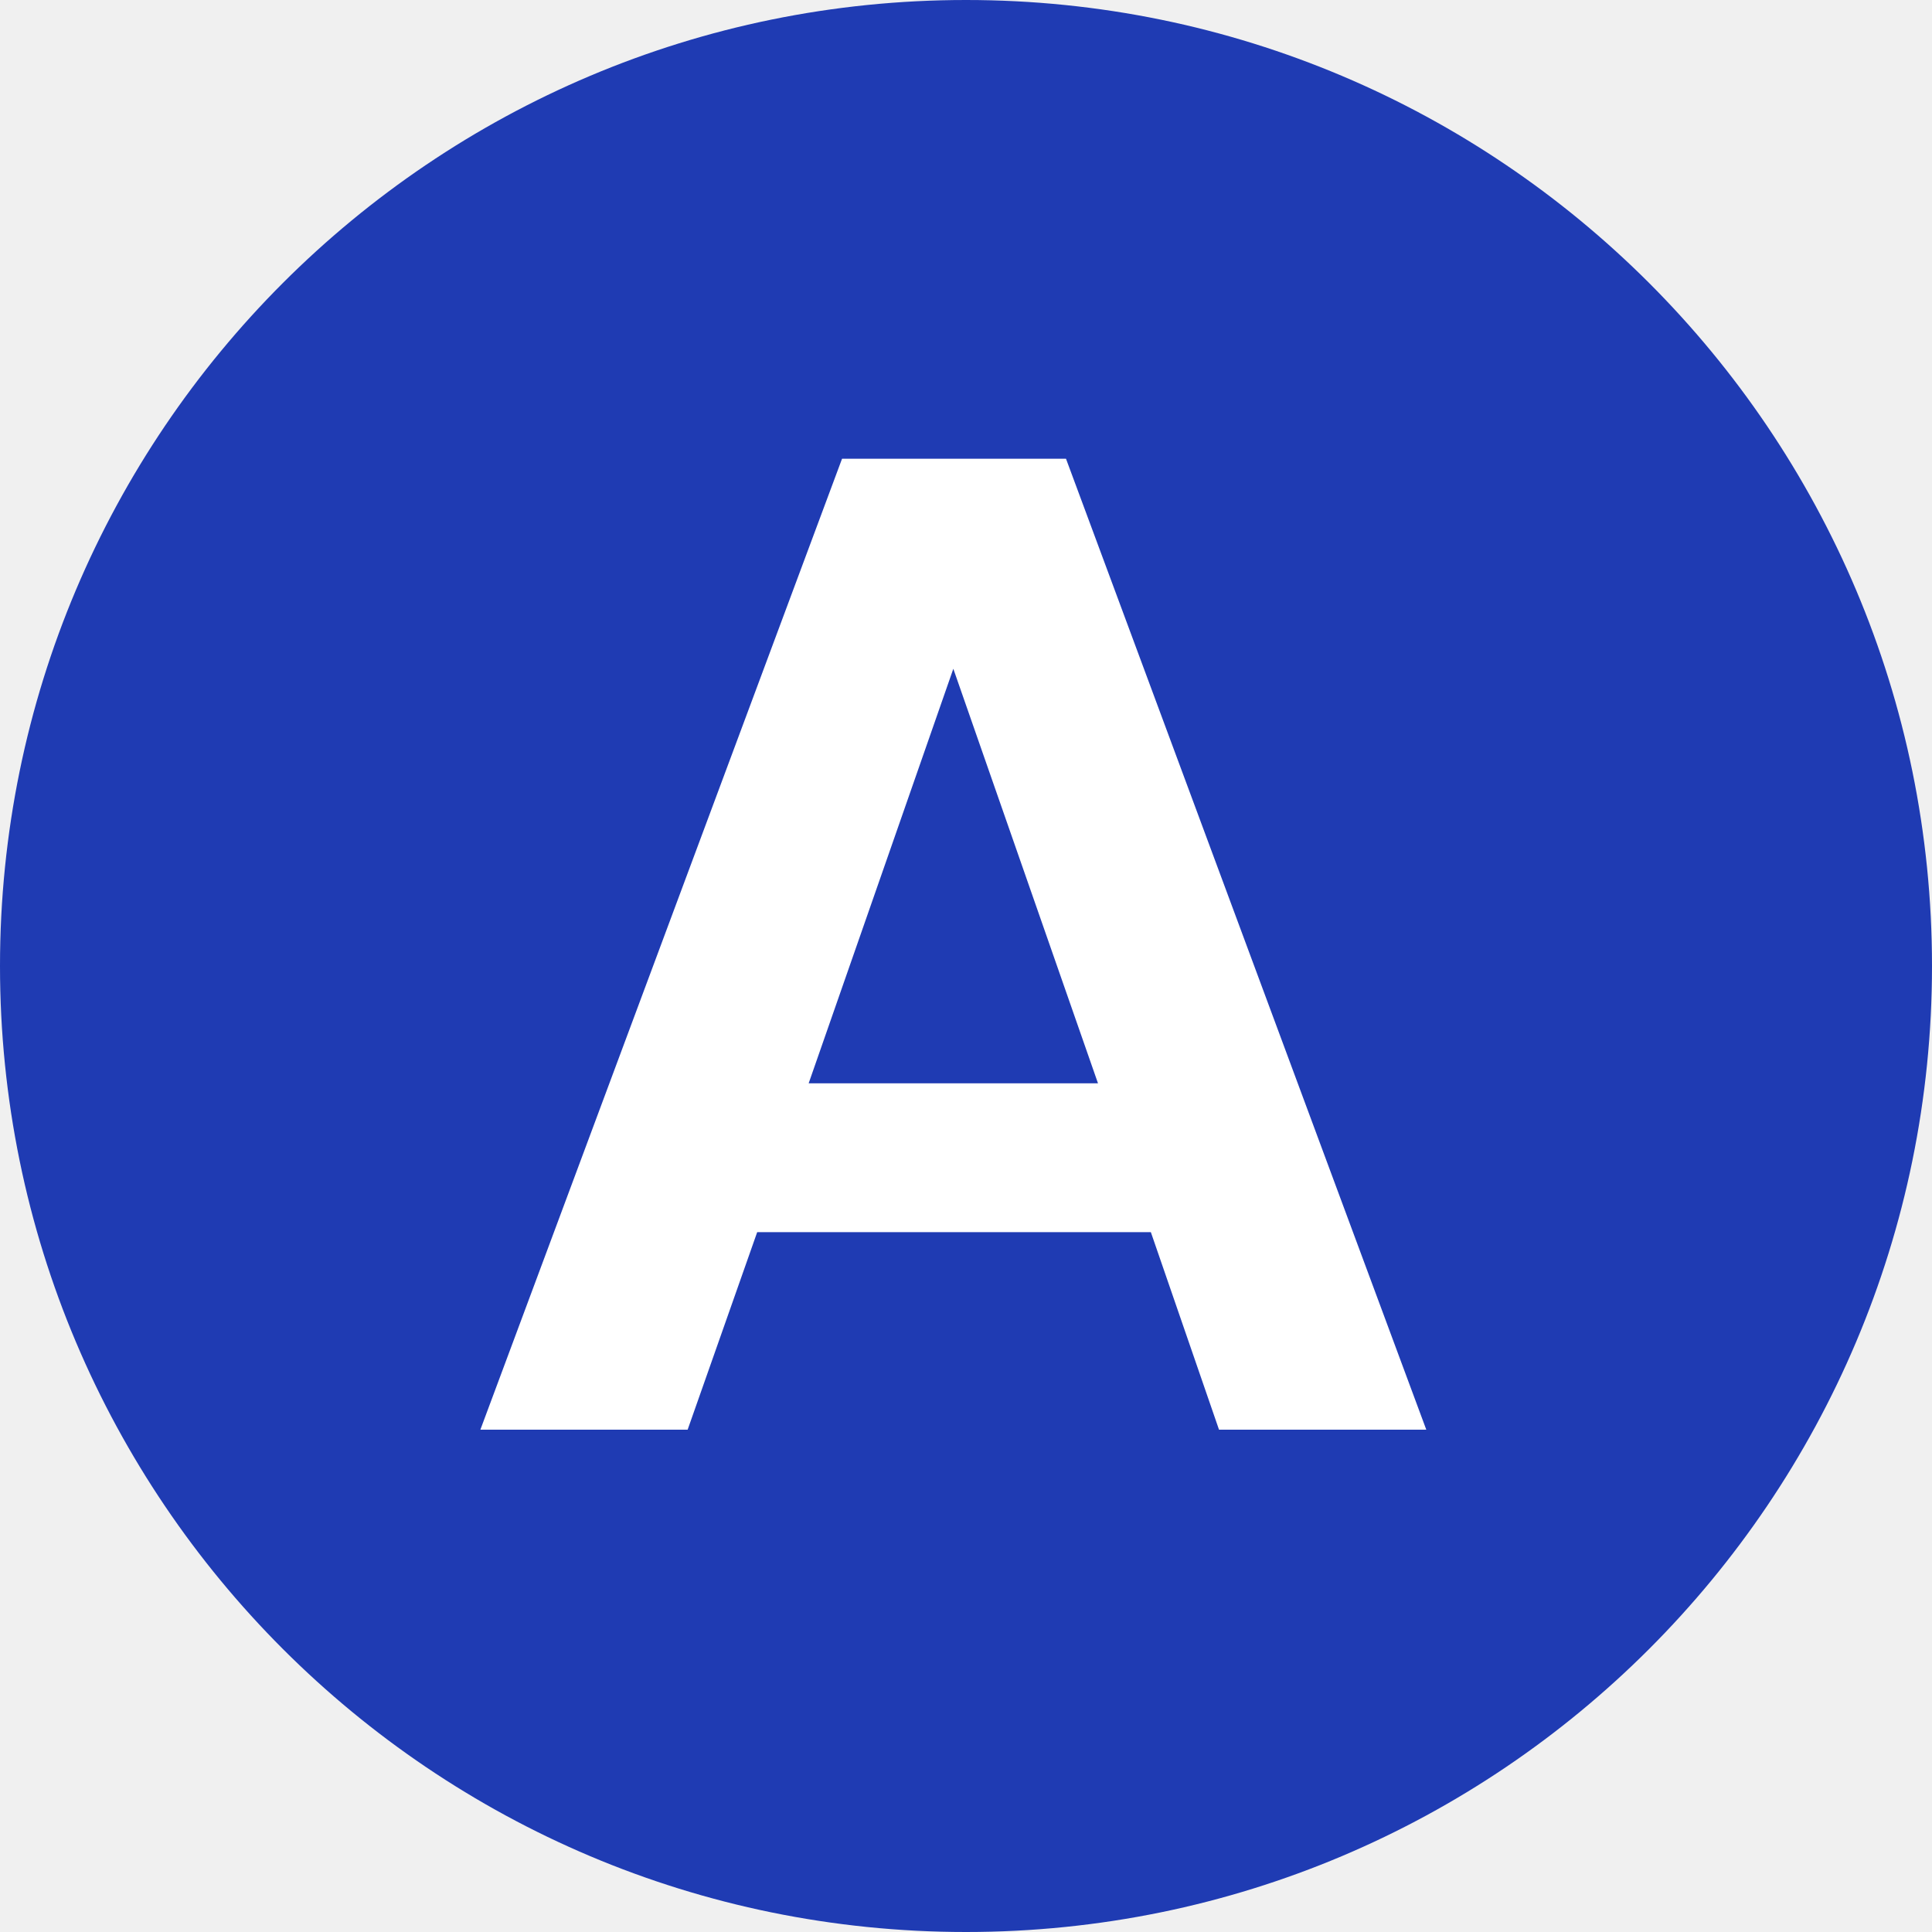
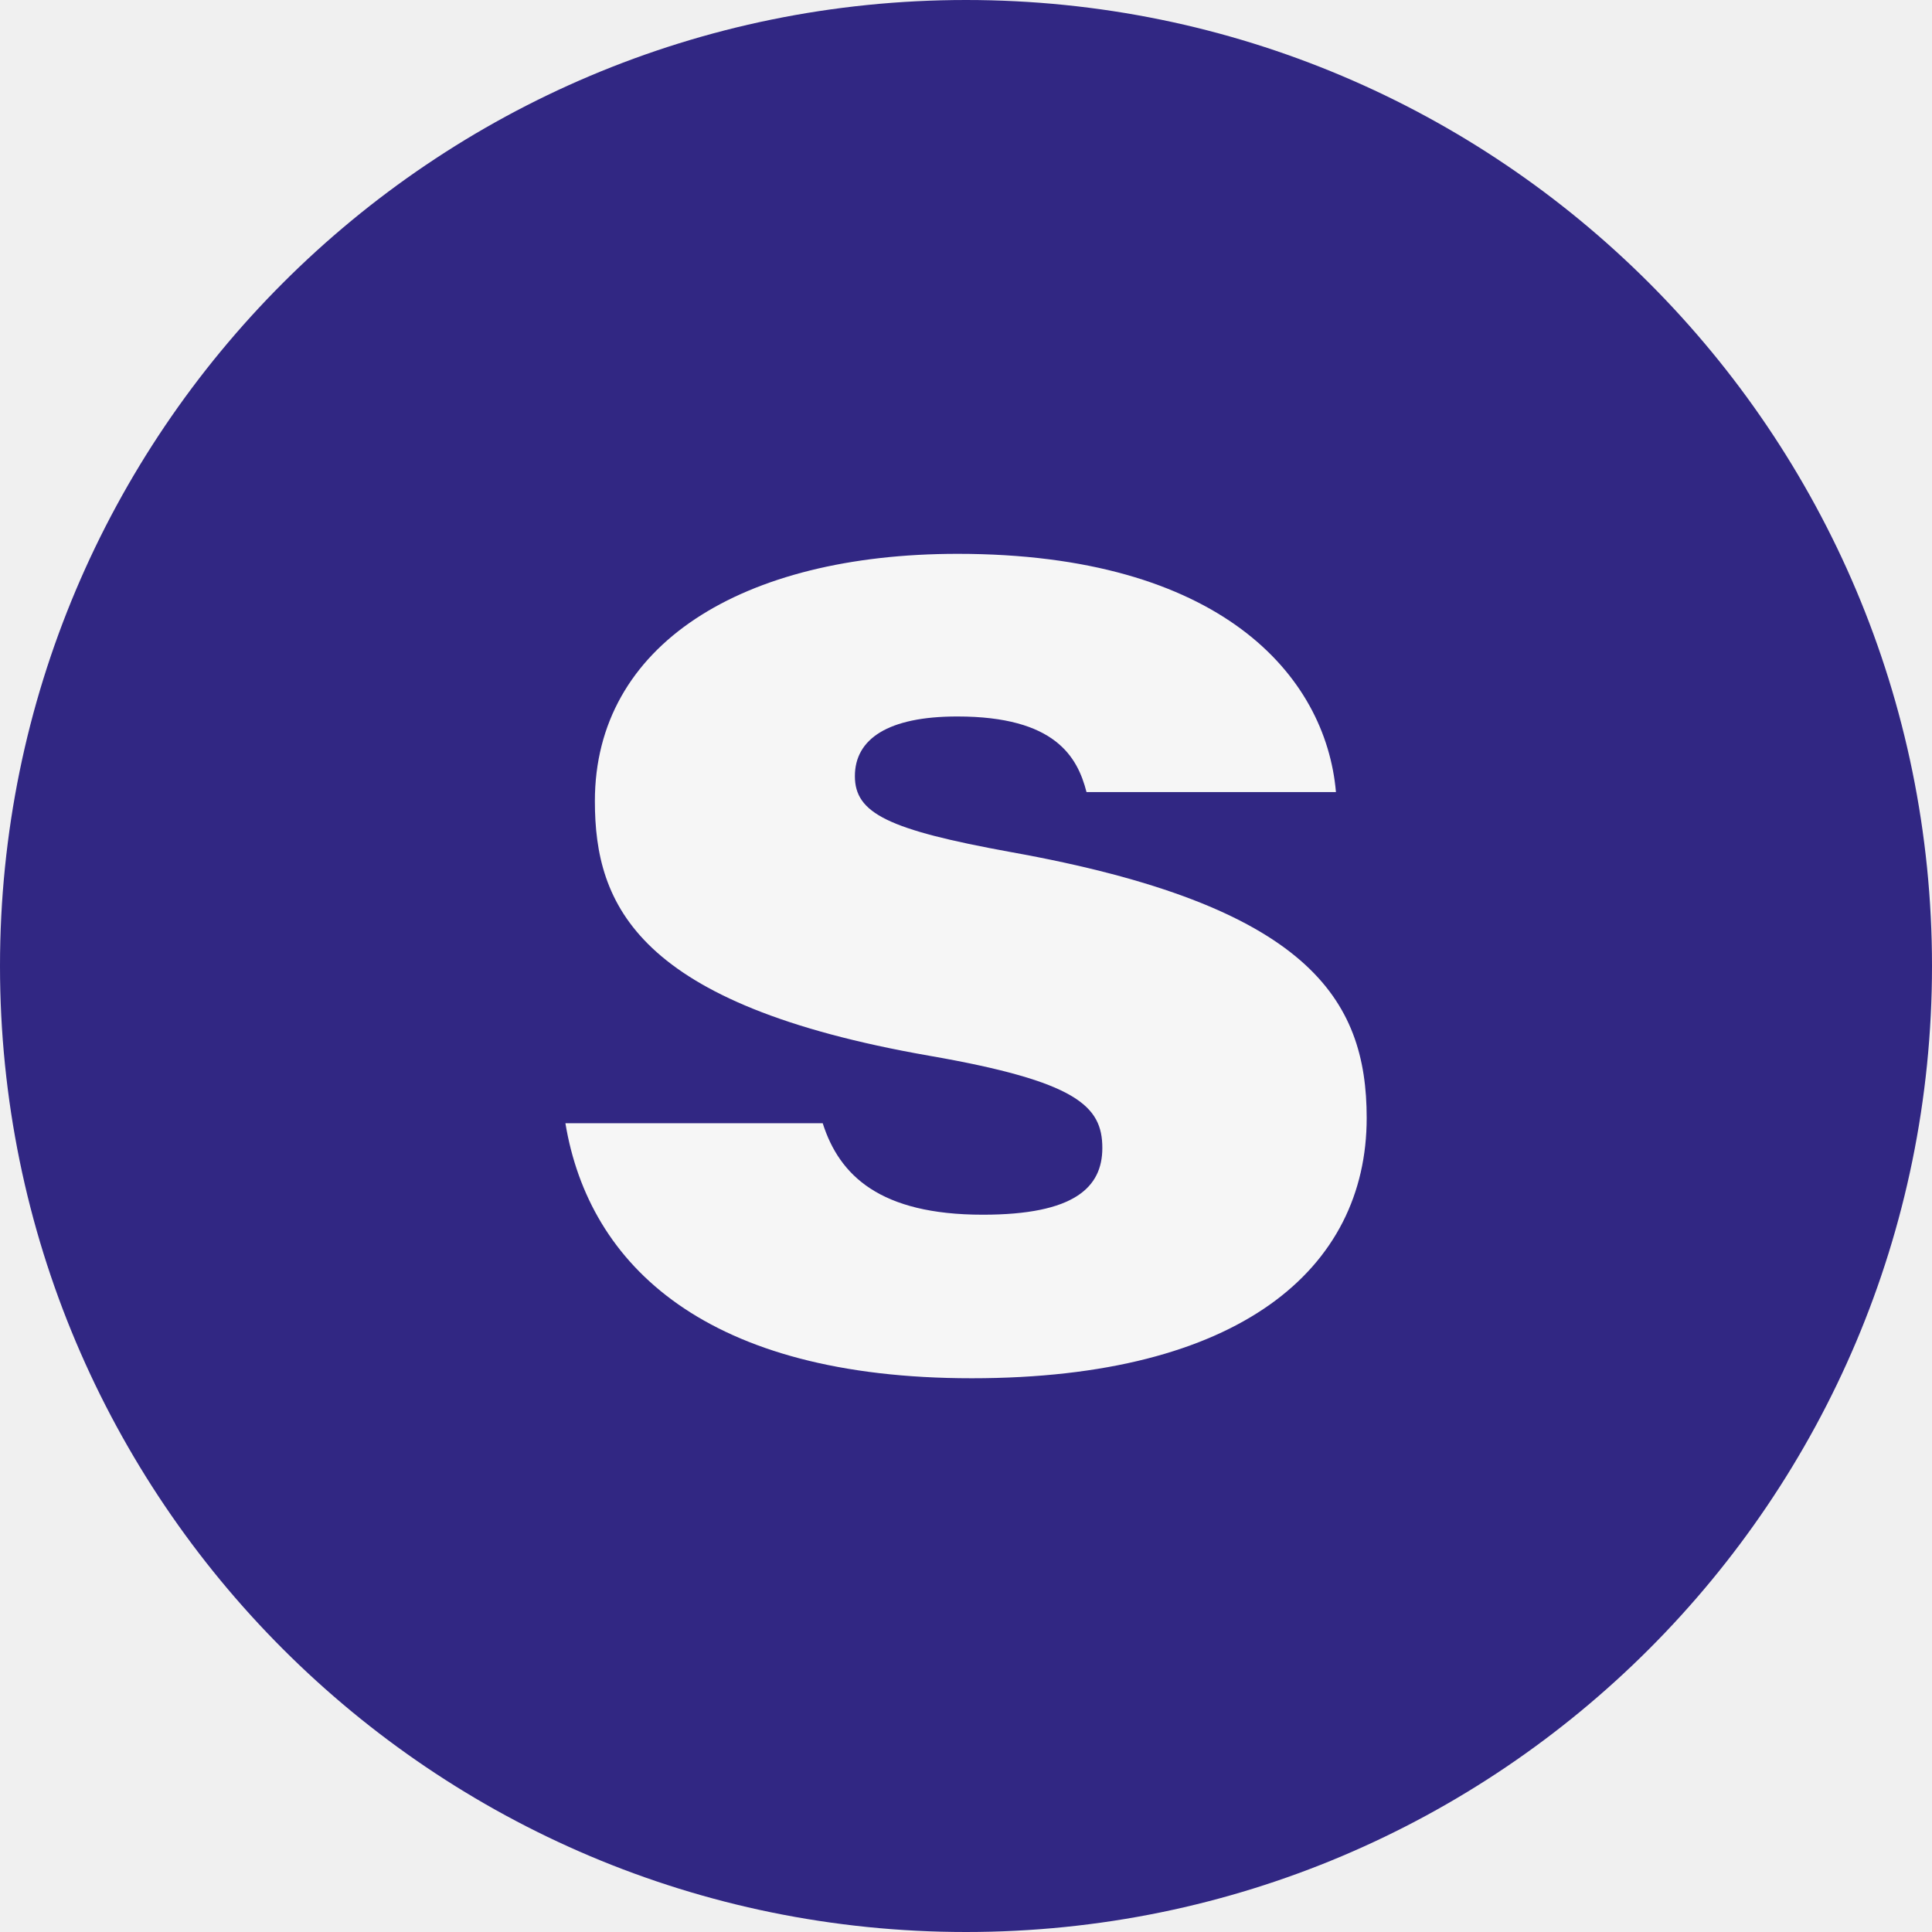
- <svg xmlns="http://www.w3.org/2000/svg" width="50" height="50" viewBox="0 0 50 50" fill="none">
-   <circle cx="25" cy="25" r="25" fill="#1F3BB3" />
-   <path d="M29.784 31.888H19.596L17.796 37H12.432L21.792 11.872H27.588L36.912 37H31.548L29.784 31.888ZM28.416 28.036L24.672 17.308L20.928 28.036H28.416Z" fill="white" />
+ <svg xmlns="http://www.w3.org/2000/svg" width="50" height="50" viewBox="0 0 213.7 213.7">
+   <defs>
+     <style>.cls-1{fill:#312783;}.cls-2{fill:#f6f6f6;}</style>
+   </defs>
+   <g id="Calque_2" data-name="Calque 2">
+     <g id="Calque_1-2" data-name="Calque 1">
+       <circle class="cls-1" cx="106.85" cy="106.85" r="106.85" />
+       <path class="cls-2" d="M91,124.24c1.84,5.78,6.33,10.12,17.71,10.12,10.09,0,13.22-3,13.22-7.38,0-4.64-2.8-7.36-19.18-10.21C70.45,111.12,65.8,100.11,65.8,88.61c0-17.28,16.26-27.35,40.13-27.35,29,0,40.72,13.43,41.84,26.35H120.18c-1-3.89-3.46-8.36-14.29-8.36-7.69,0-11.33,2.5-11.33,6.6s3.64,5.92,17.2,8.39c33,5.91,39.41,16.27,39.41,29.42,0,16.66-14,28.79-43.69,28.79-29.3,0-42.33-12.43-44.94-28.21Z" />
+     </g>
+   </g>
</svg>
